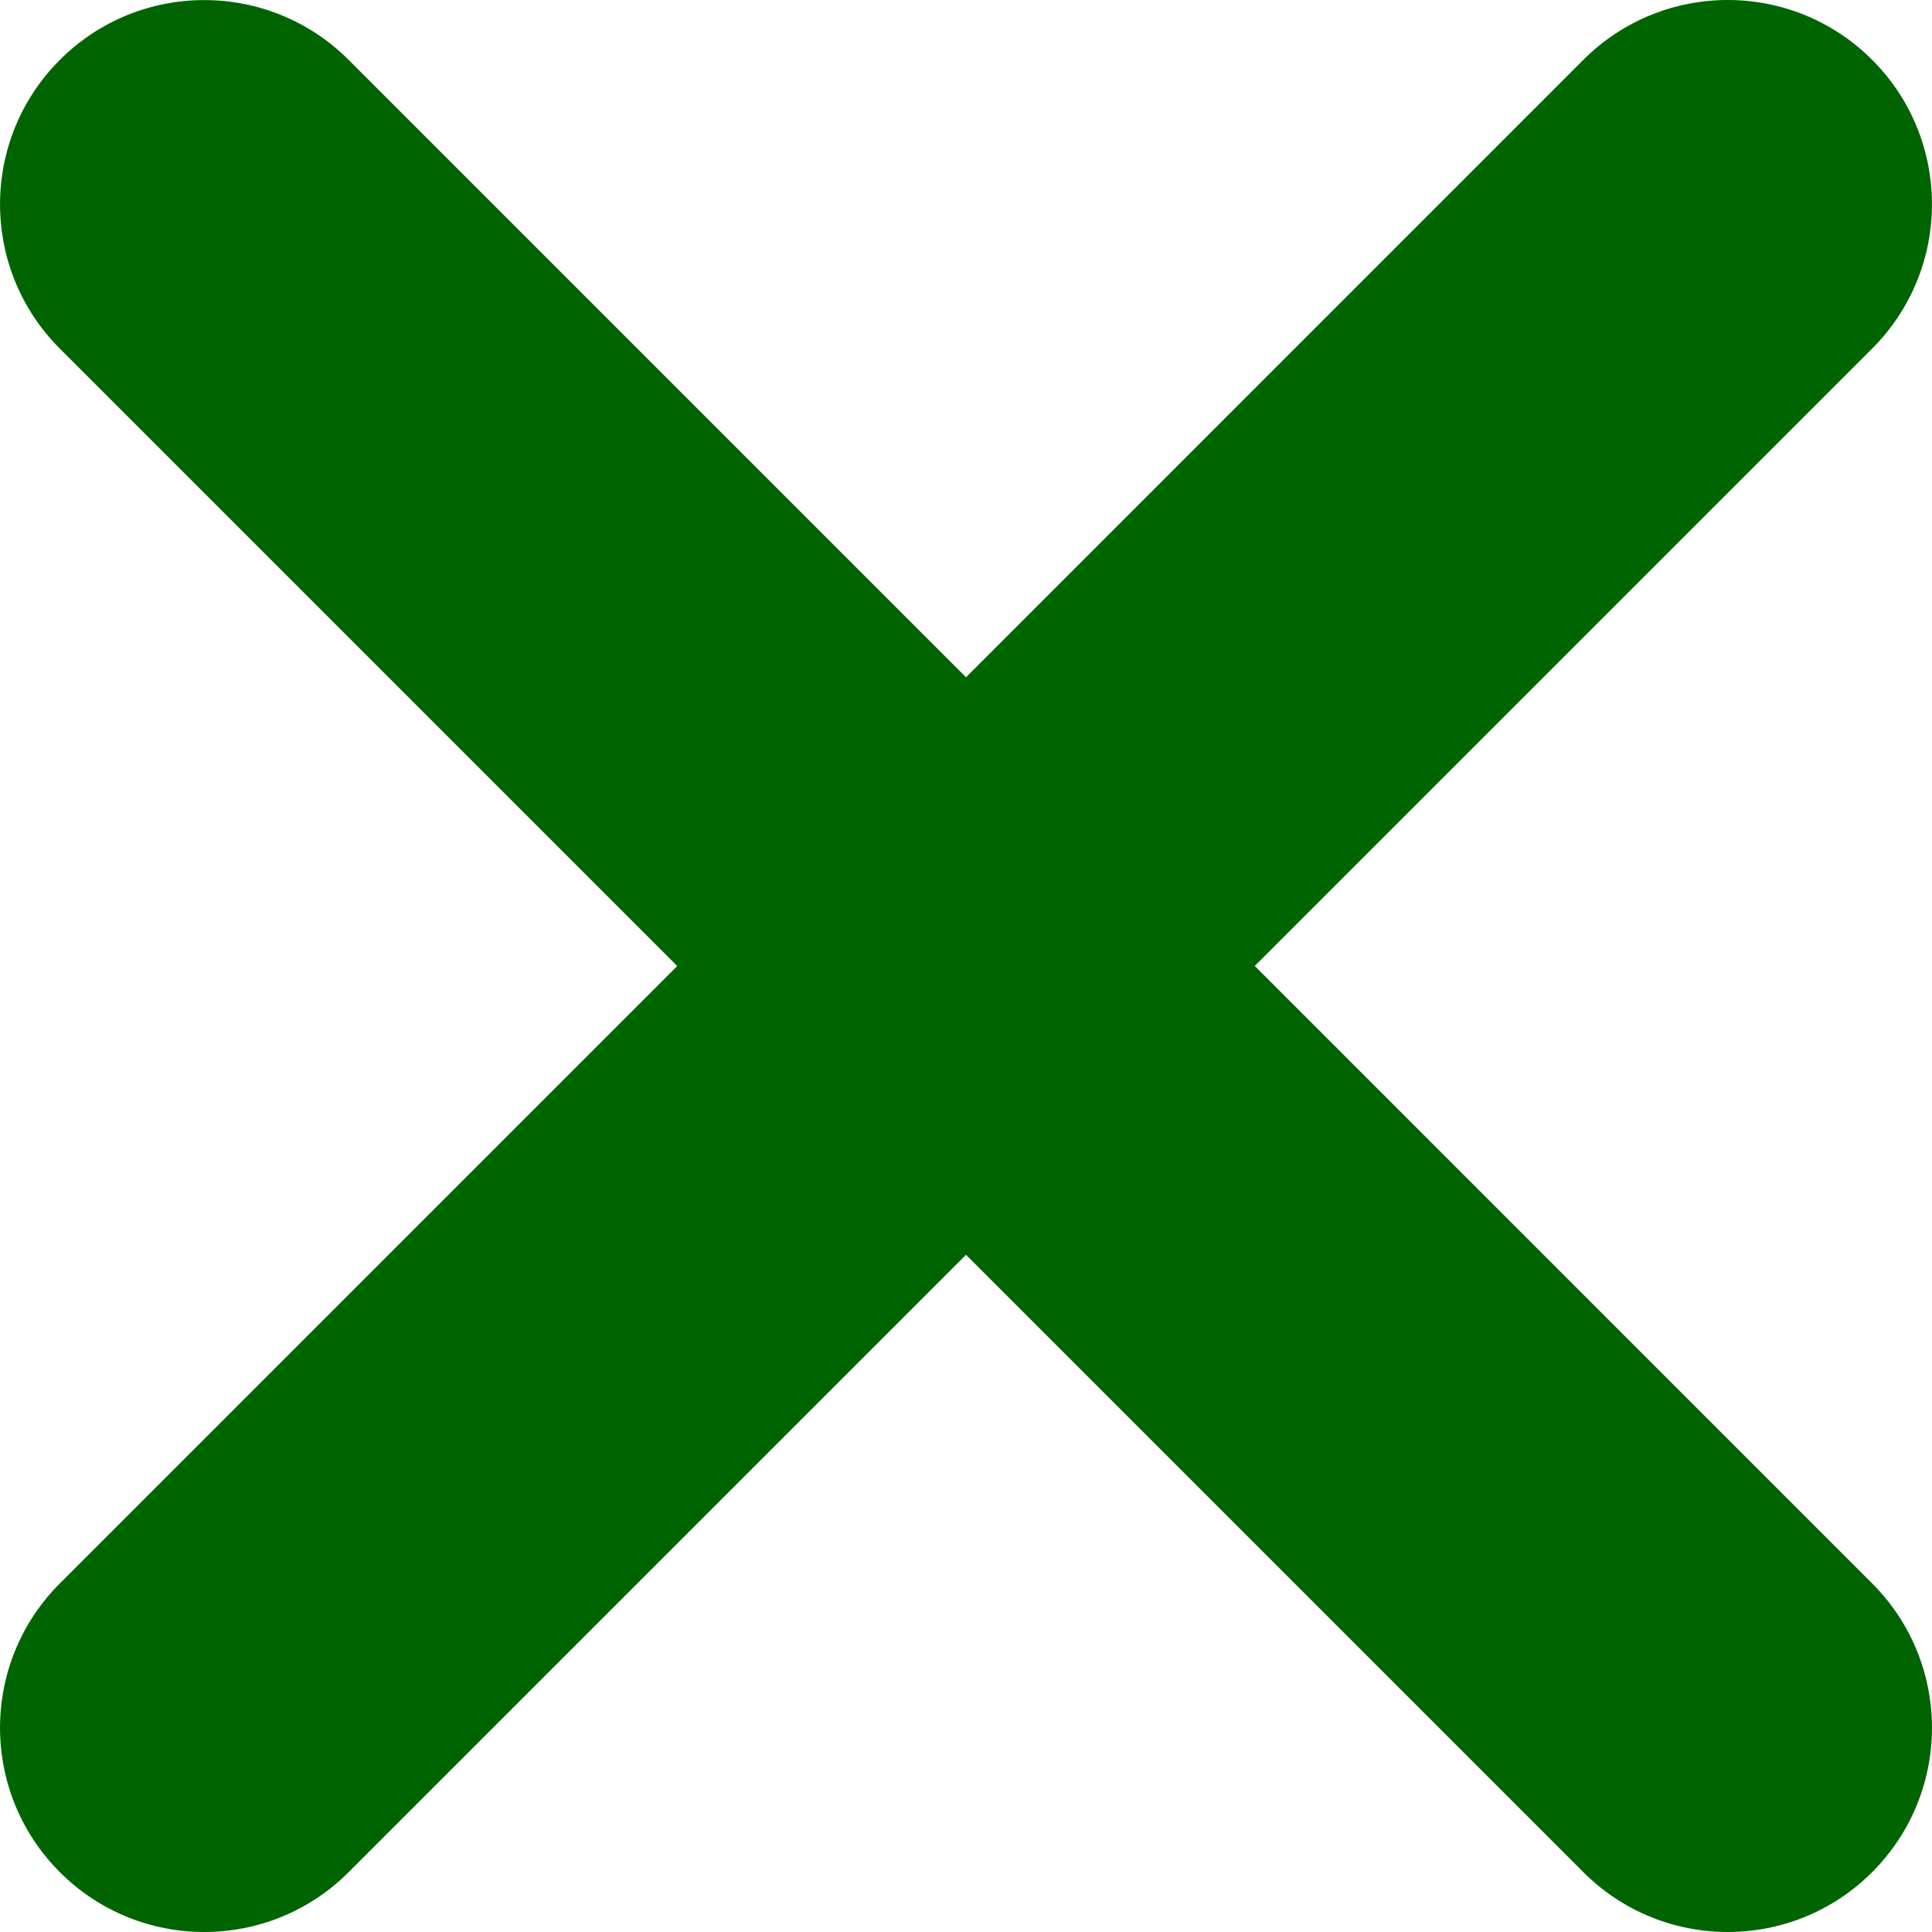
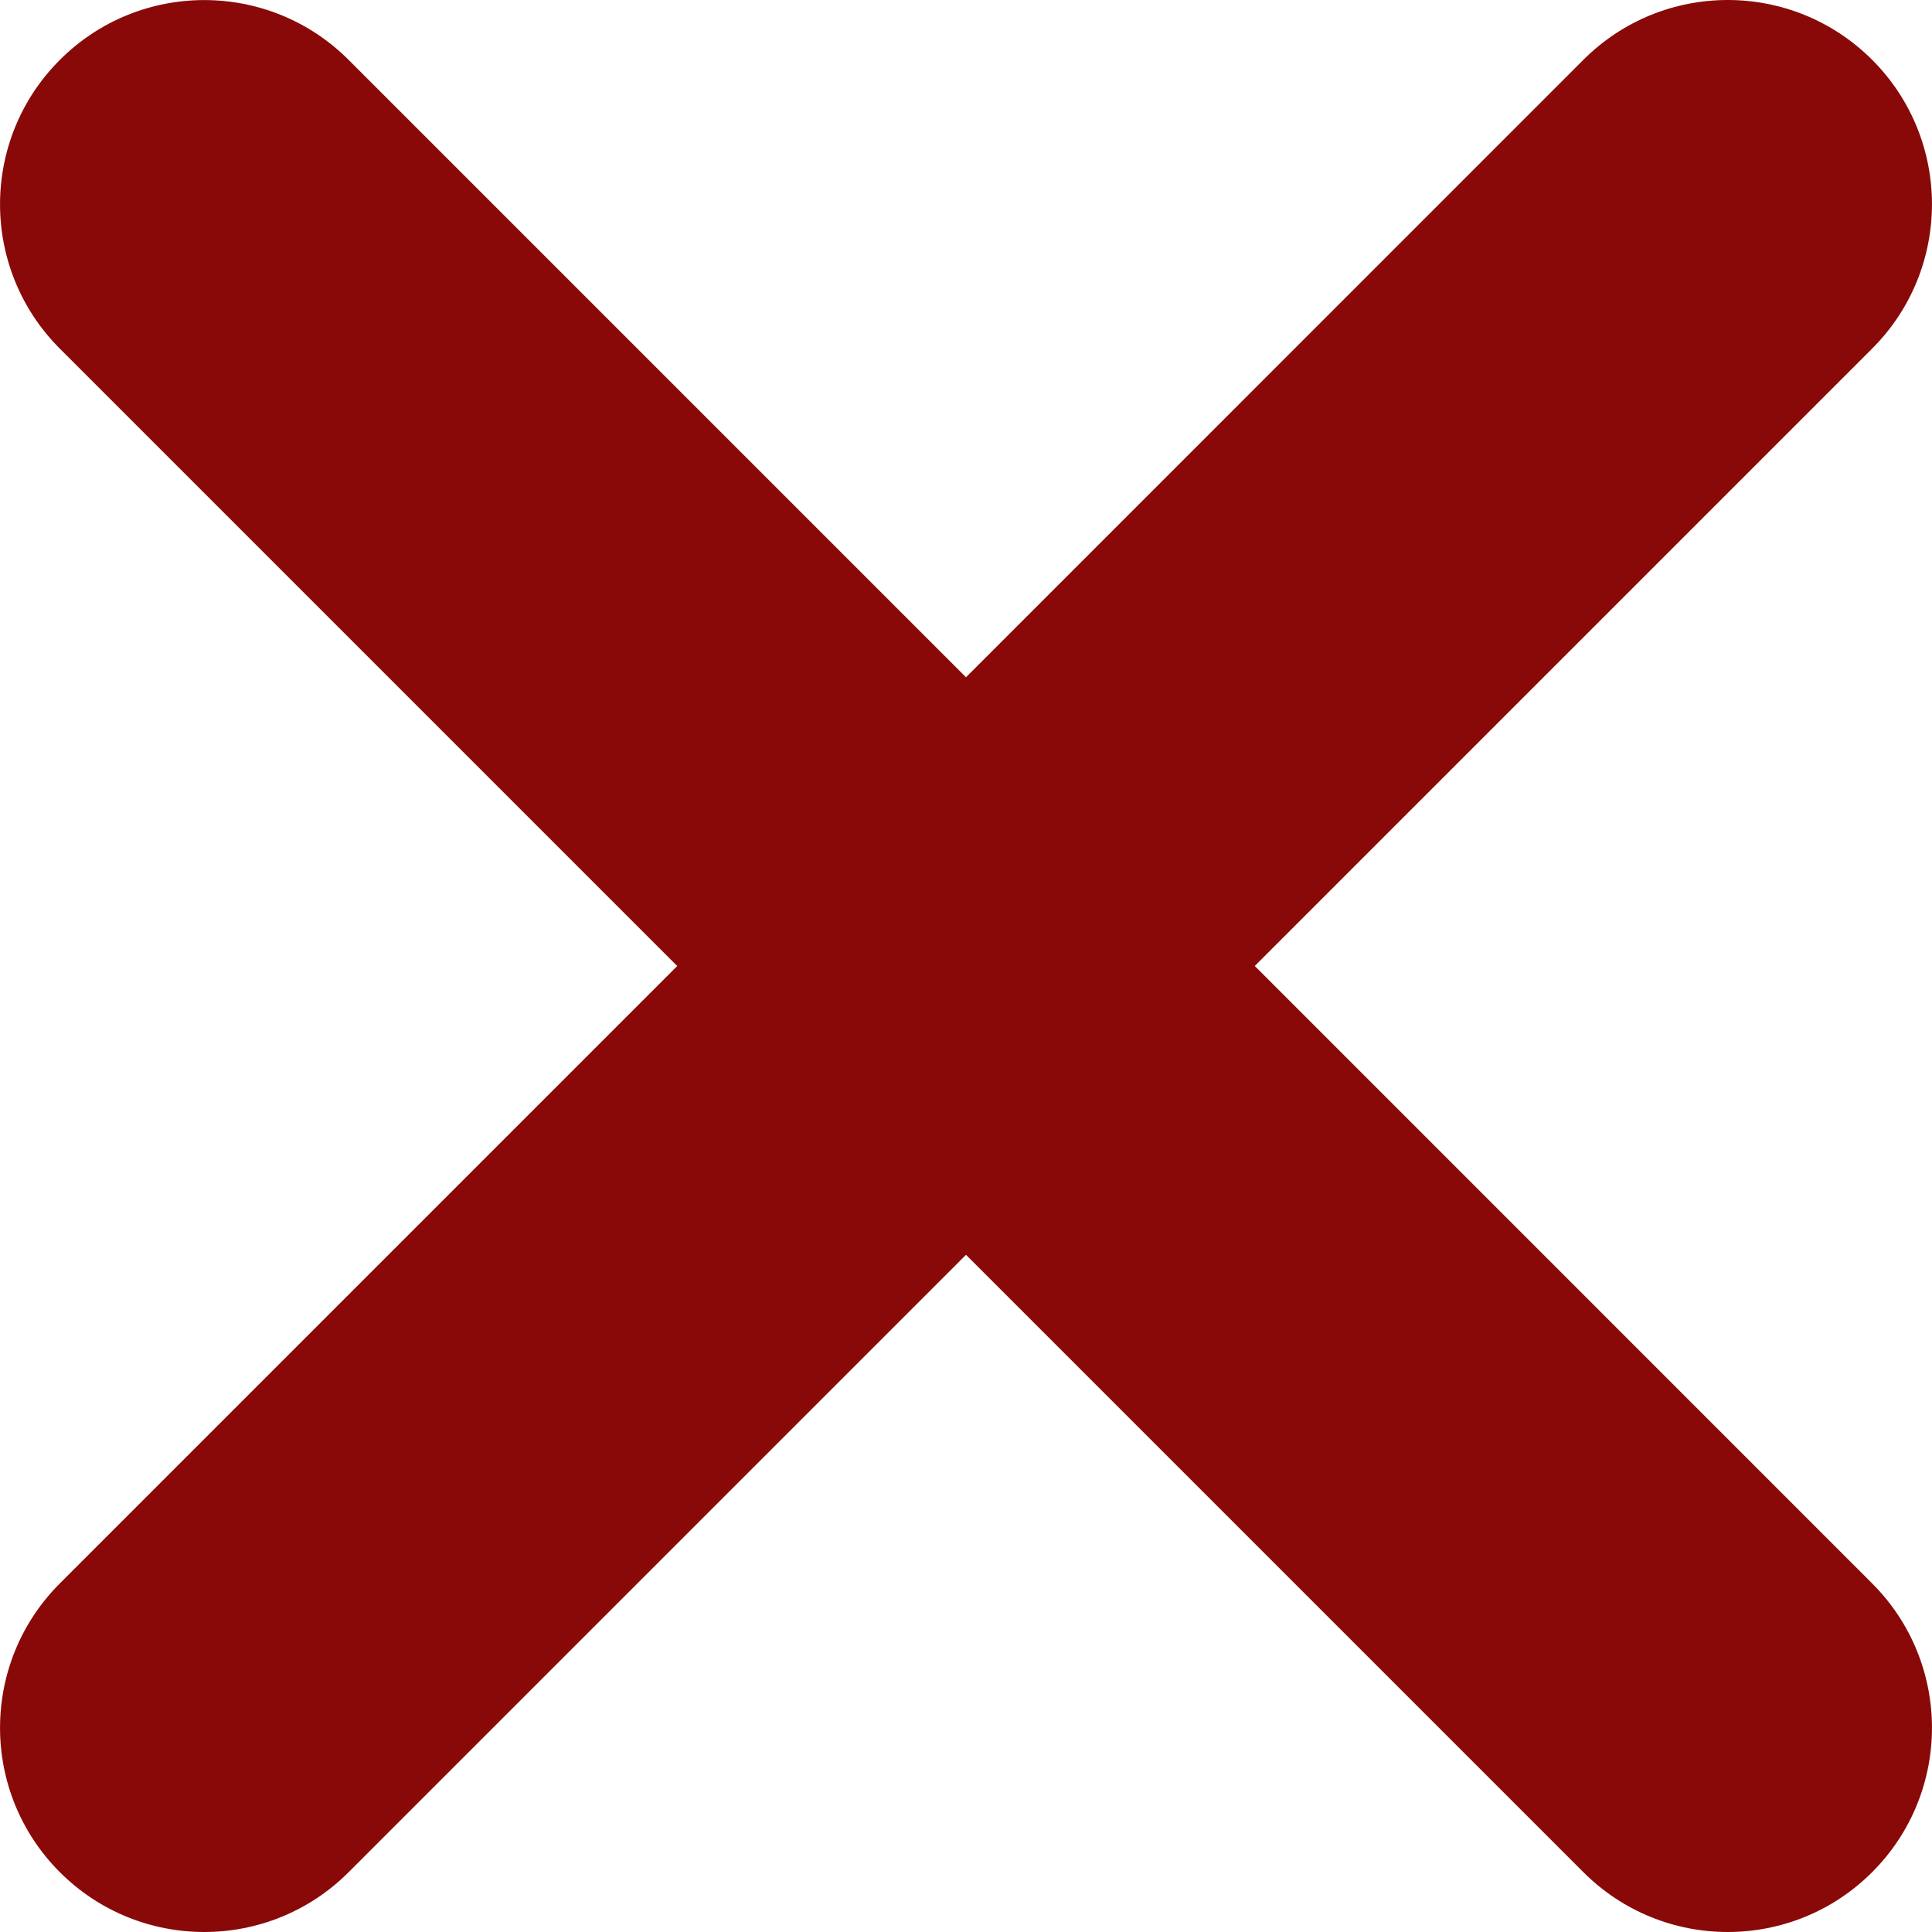
- <svg xmlns="http://www.w3.org/2000/svg" version="1.1" id="Capa_1" x="0px" y="0px" width="100%" height="100%" viewBox="0 0 612.043 612.043" style="enable-background:new 0 0 612.043 612.043; fill:darkgreen;" xml:space="preserve">
+ <svg xmlns="http://www.w3.org/2000/svg" version="1.1" id="Capa_1" x="0px" y="0px" width="100%" height="100%" viewBox="0 0 612.043 612.043" style="enable-background:new 0 0 612.043 612.043; fill:#890909;" xml:space="preserve">
  <g>
    <g id="cross">
      <g>
        <path d="M397.503,306.011l195.577-195.577c25.27-25.269,25.27-66.213,0-91.482c-25.269-25.269-66.213-25.269-91.481,0     L306.022,214.551L110.445,18.974c-25.269-25.269-66.213-25.269-91.482,0s-25.269,66.213,0,91.482L214.54,306.033L18.963,501.61     c-25.269,25.269-25.269,66.213,0,91.481c25.269,25.27,66.213,25.27,91.482,0l195.577-195.576l195.577,195.576     c25.269,25.27,66.213,25.27,91.481,0c25.27-25.269,25.27-66.213,0-91.481L397.503,306.011z" />
      </g>
    </g>
  </g>
  <g>
</g>
  <g>
</g>
  <g>
</g>
  <g>
</g>
  <g>
</g>
  <g>
</g>
  <g>
</g>
  <g>
</g>
  <g>
</g>
  <g>
</g>
  <g>
</g>
  <g>
</g>
  <g>
</g>
  <g>
</g>
  <g>
</g>
</svg>
